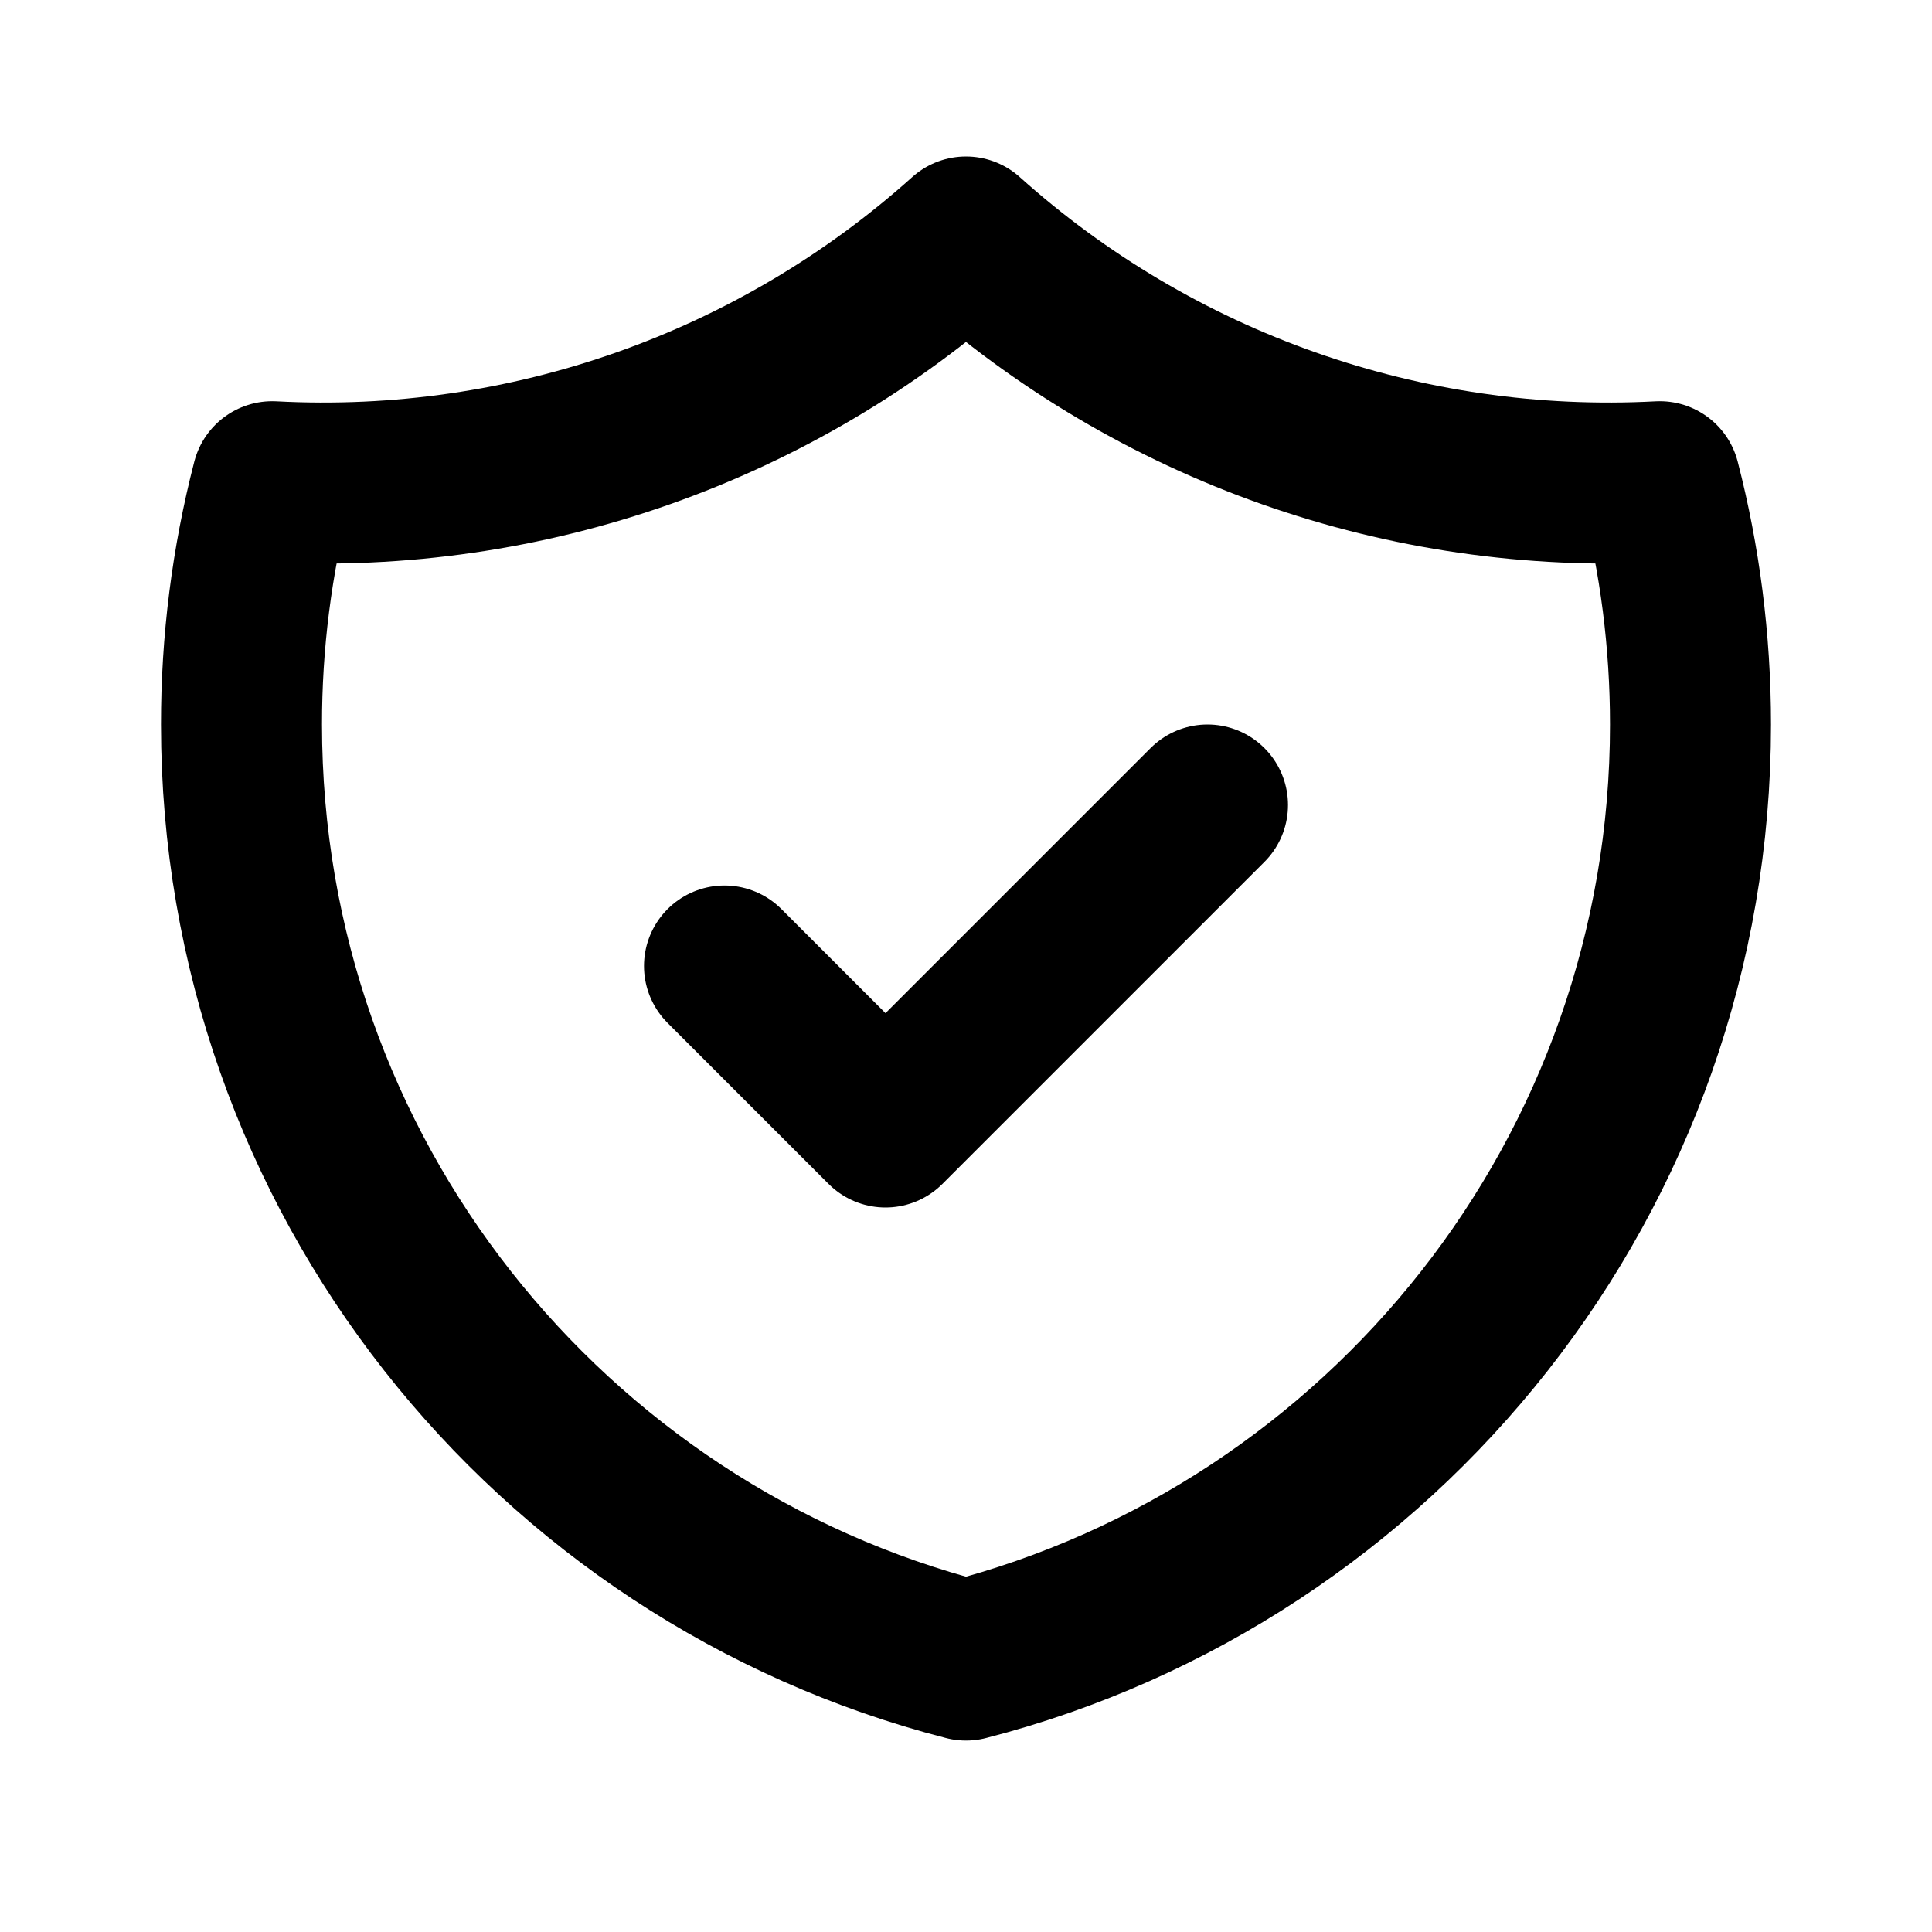
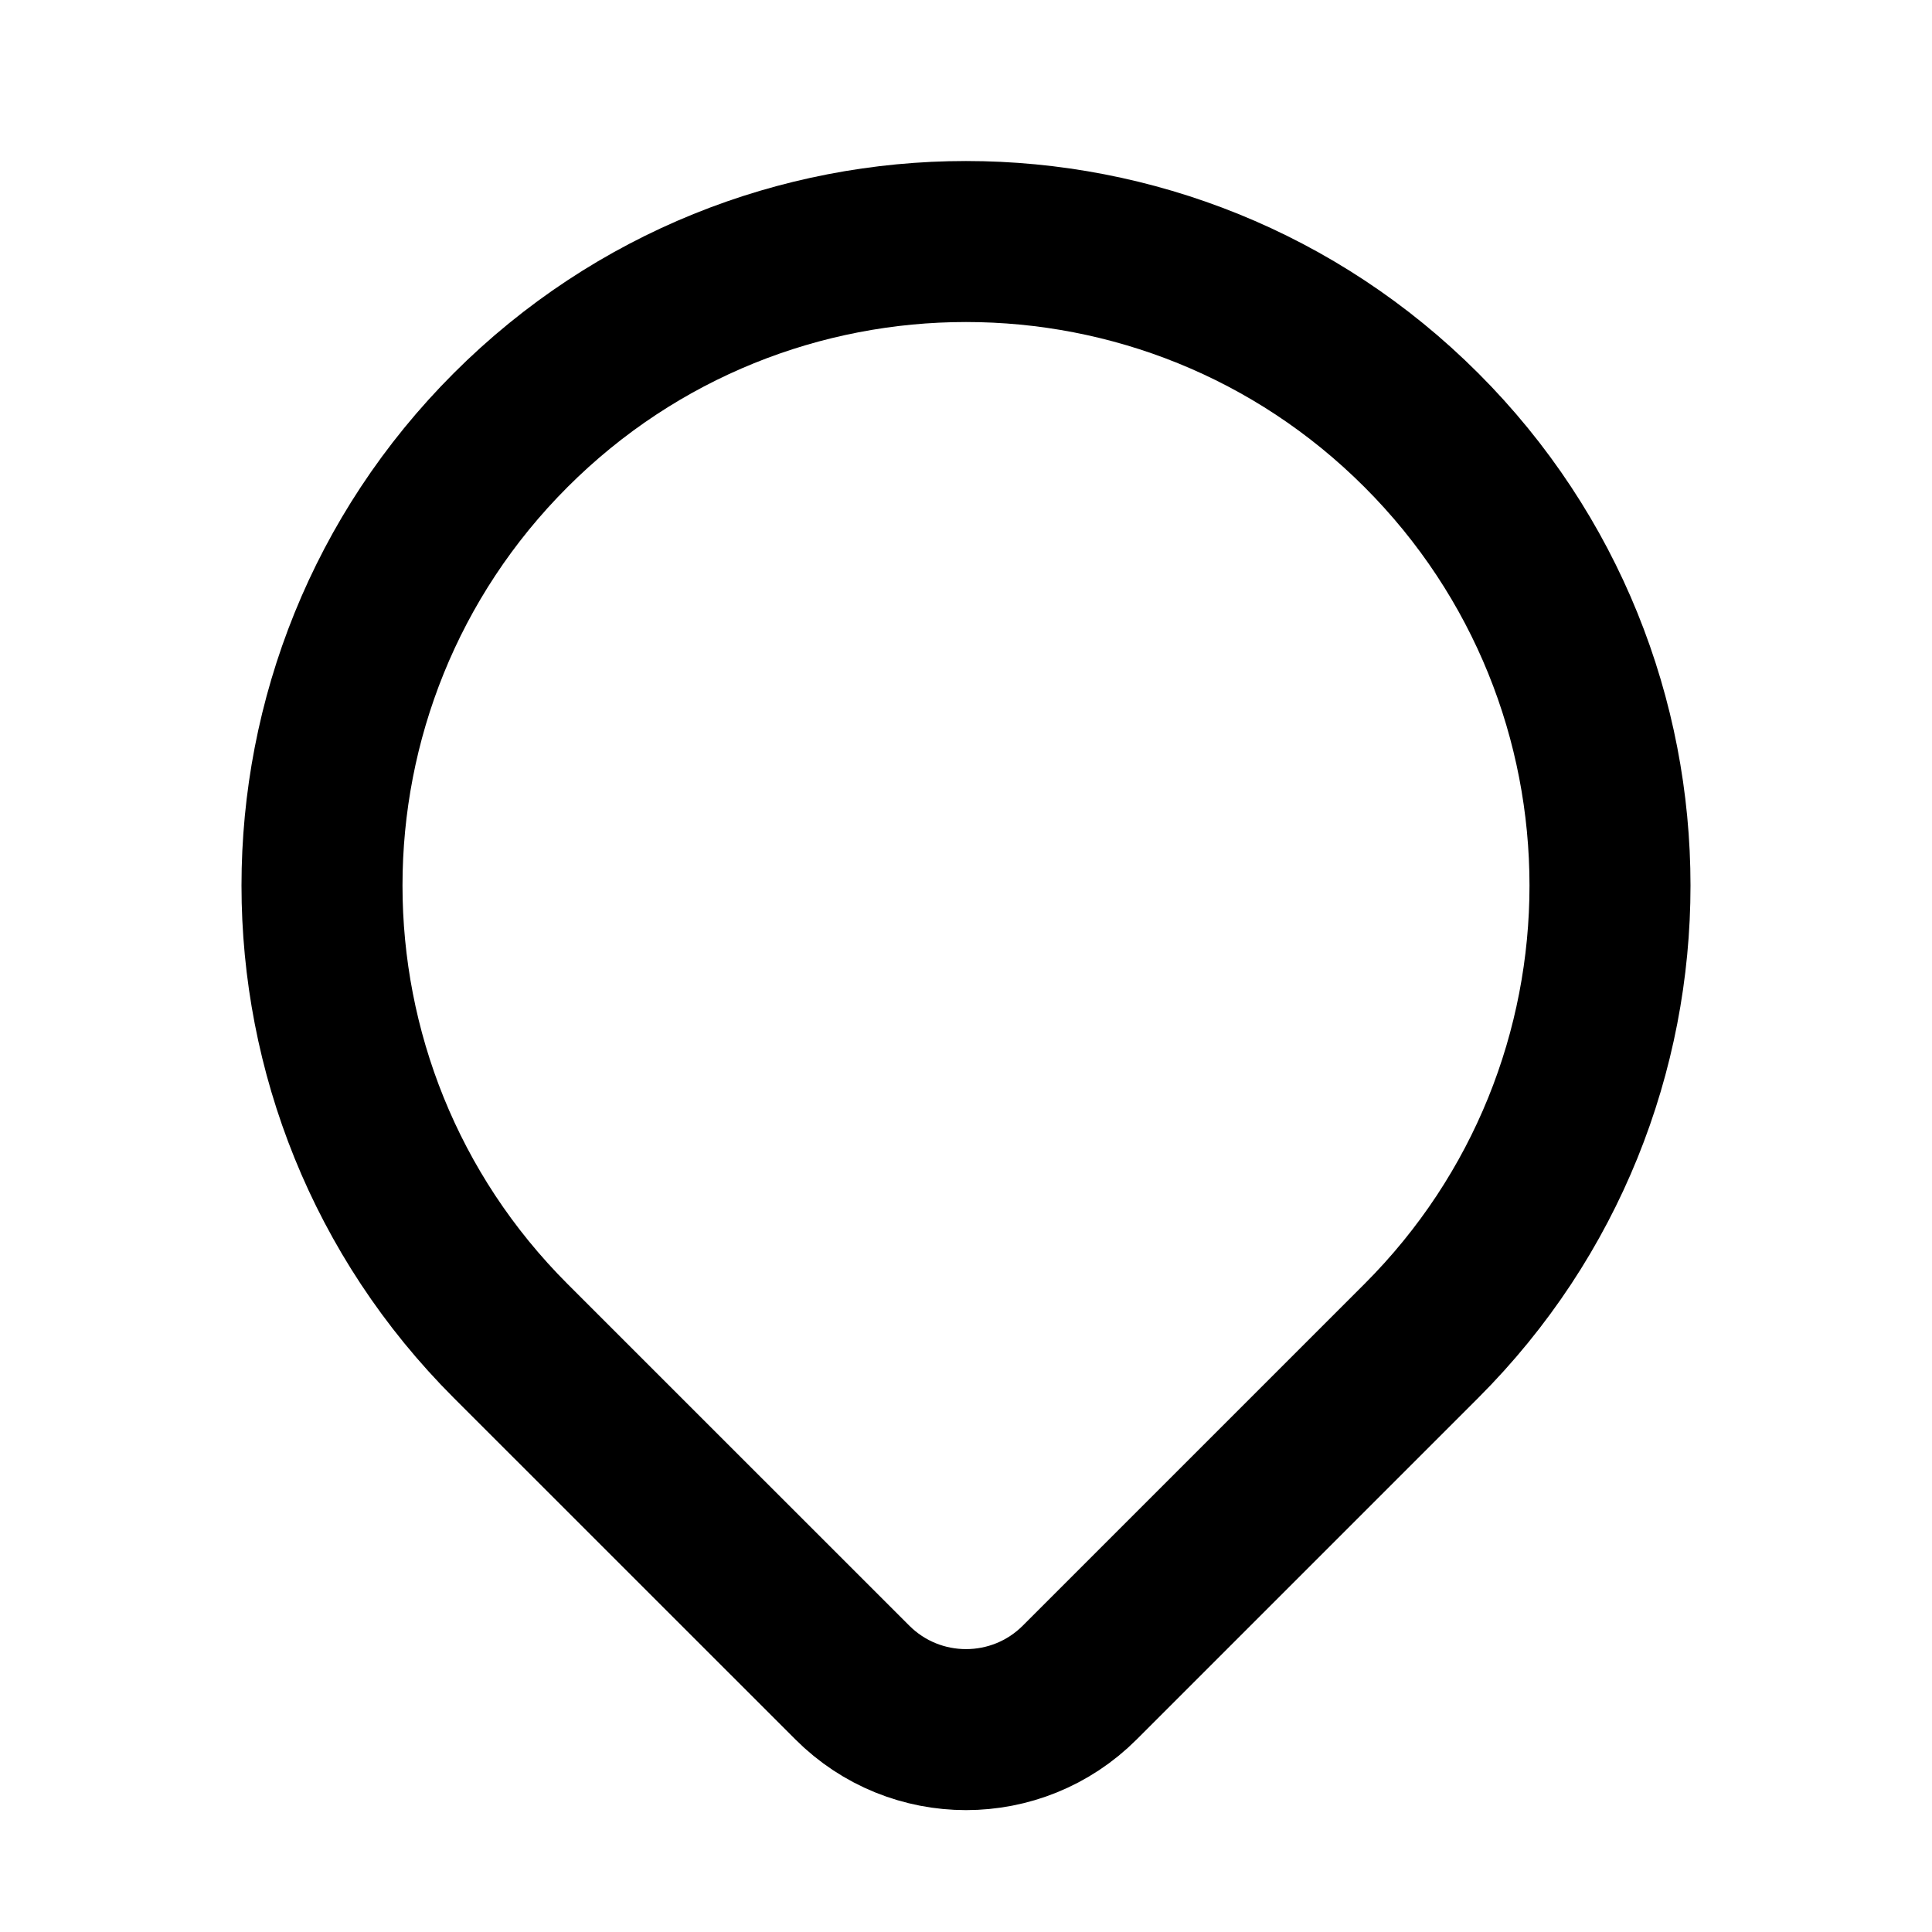
- <svg xmlns="http://www.w3.org/2000/svg" class="w-6 h-6 text-green-500" fill="none" viewBox="0 0 24 24" stroke="currentColor" stroke-width="2" aria-hidden="true">
-   <path stroke-linecap="round" stroke-linejoin="round" d="M9 12l2 2 4-4m5.618-4.016A11.955 11.955 0 0112 2.944        a11.955 11.955 0 01-8.618 3.04A12.02 12.02 0 003 9        c0 5.591 3.824 10.29 9 11.622        5.176-1.332 9-6.03 9-11.622        0-1.042-.133-2.052-.382-3.016z" />
+ <svg class="w-4 h-4 mr-1 transition-transform duration-300" fill="none" stroke="currentColor" viewBox="0 0 24 24">
+   <path stroke-linecap="round" stroke-linejoin="round" stroke-width="2" d="M17.657 16.657L13.414 20.9a1.998 1.998 0 01-2.827 0l-4.244-4.243a8 8 0 1111.314 0z" />
</svg>
